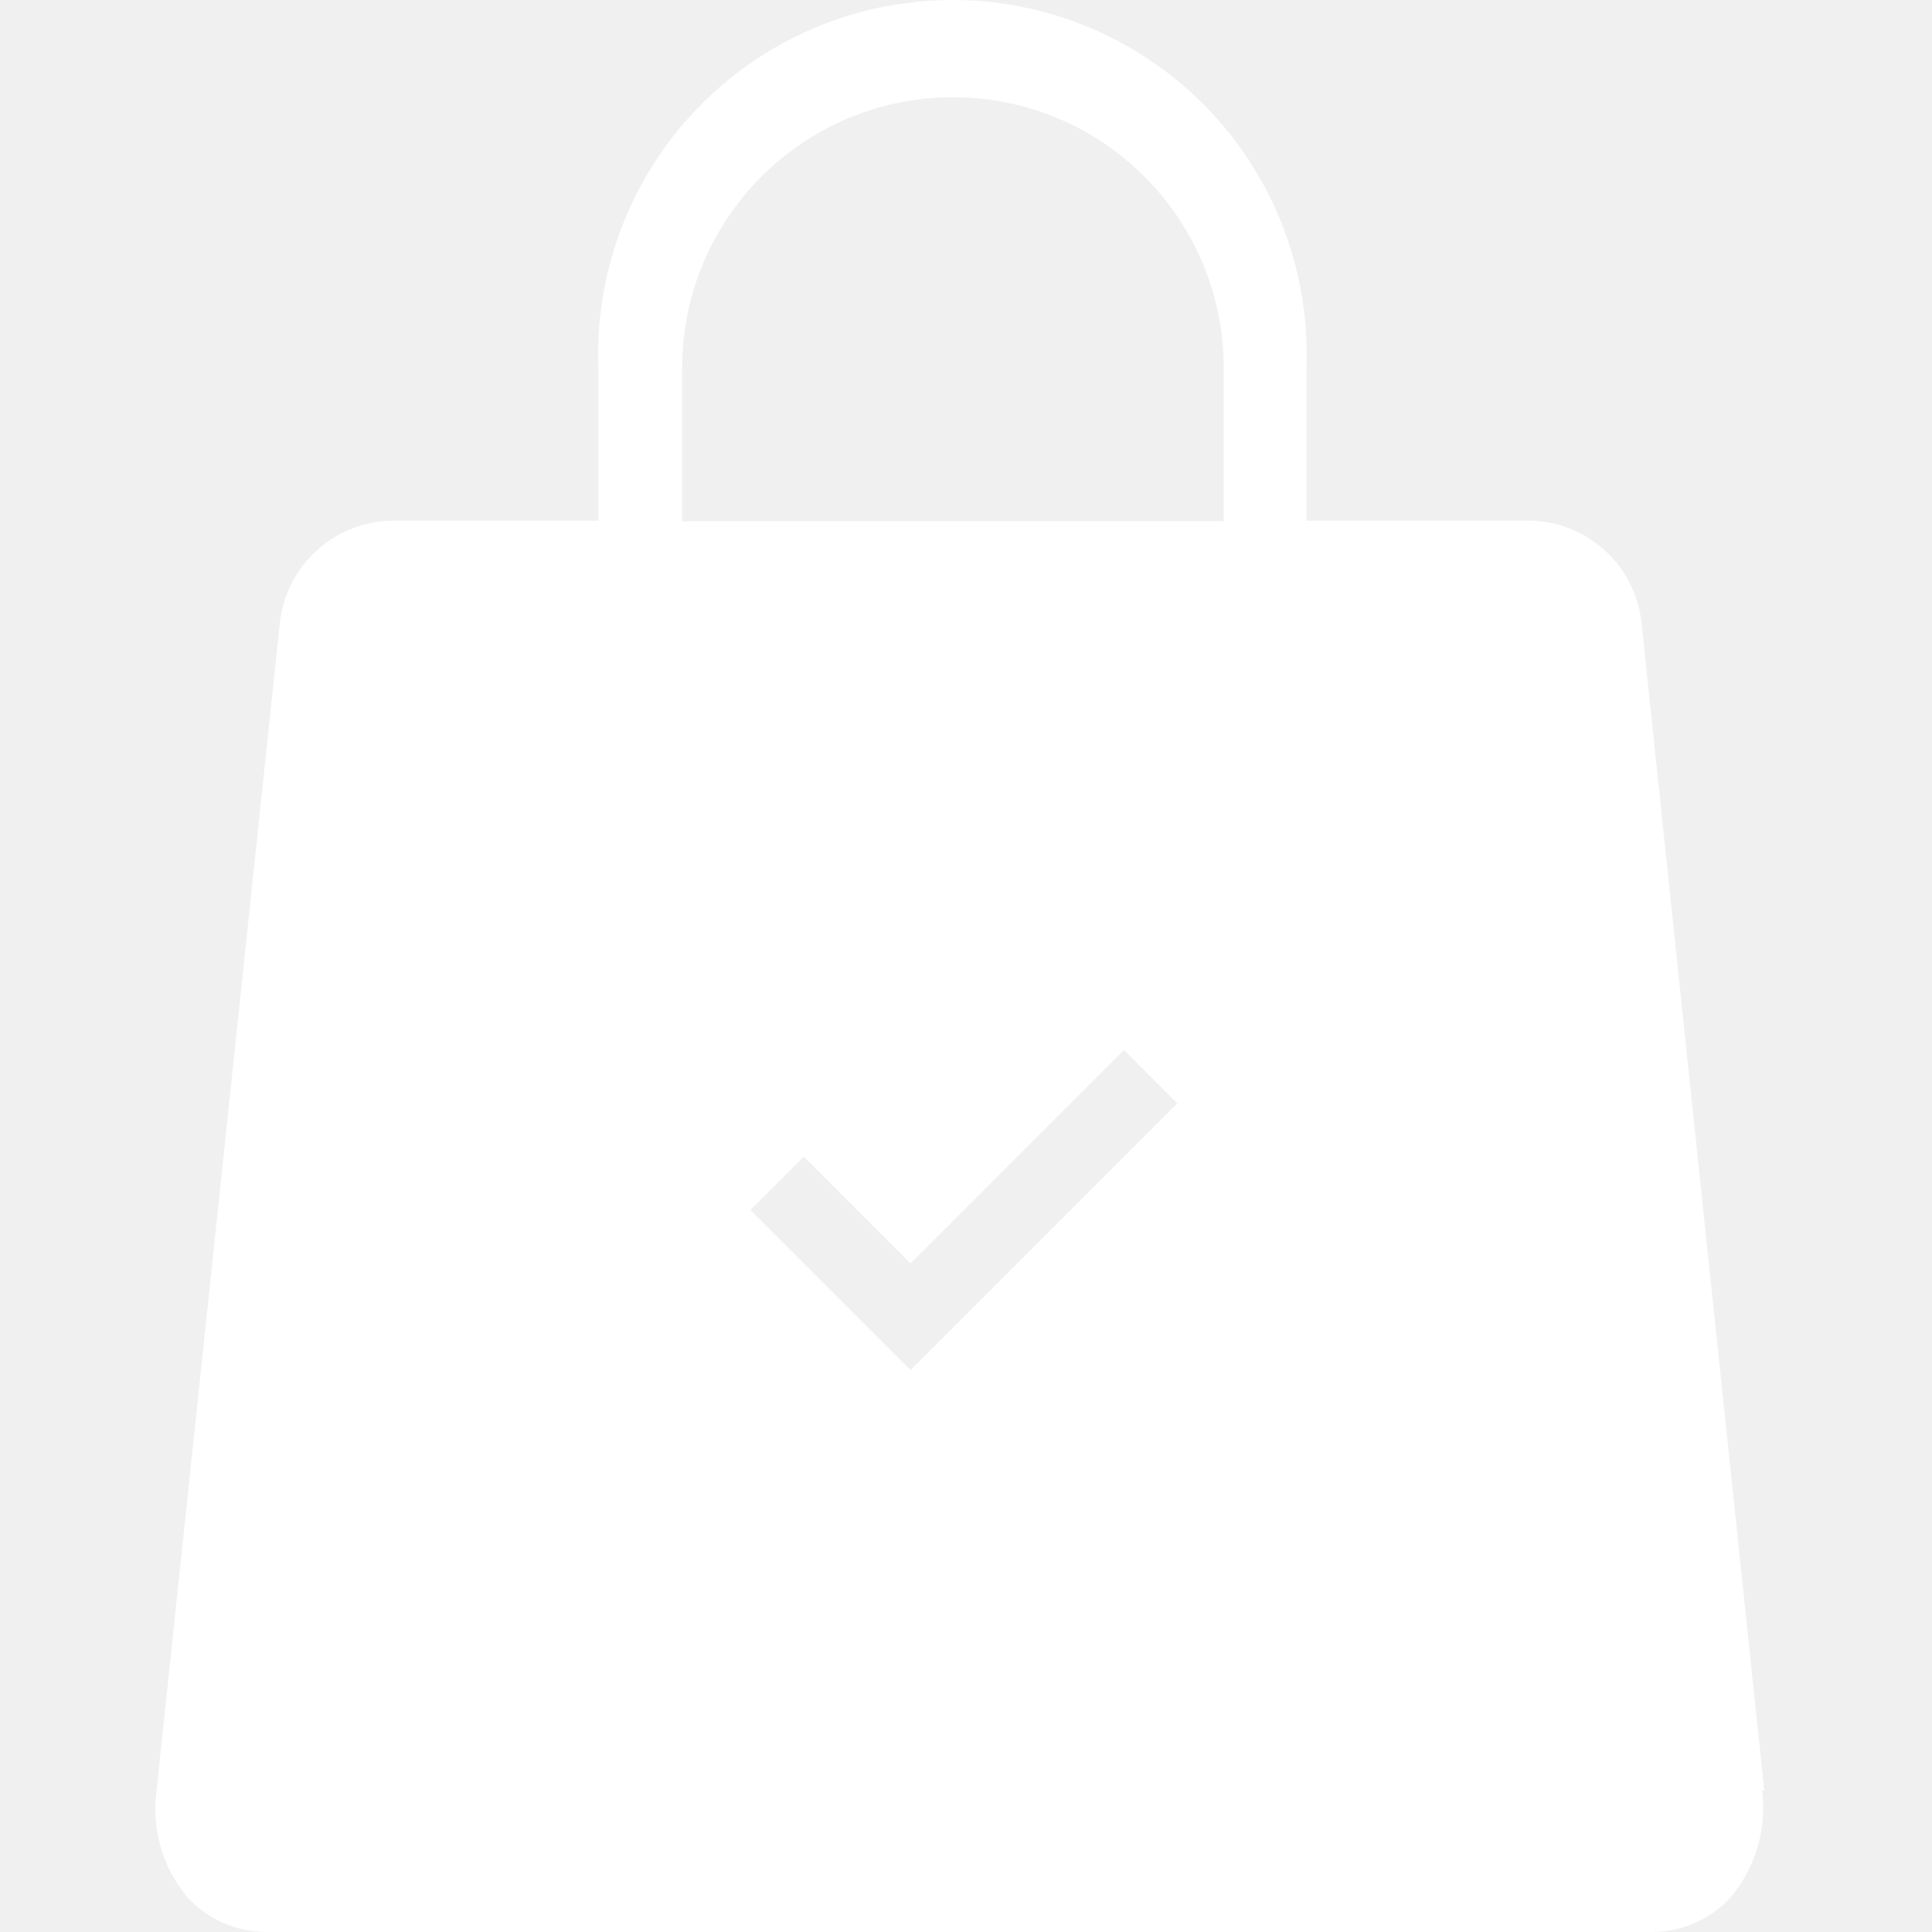
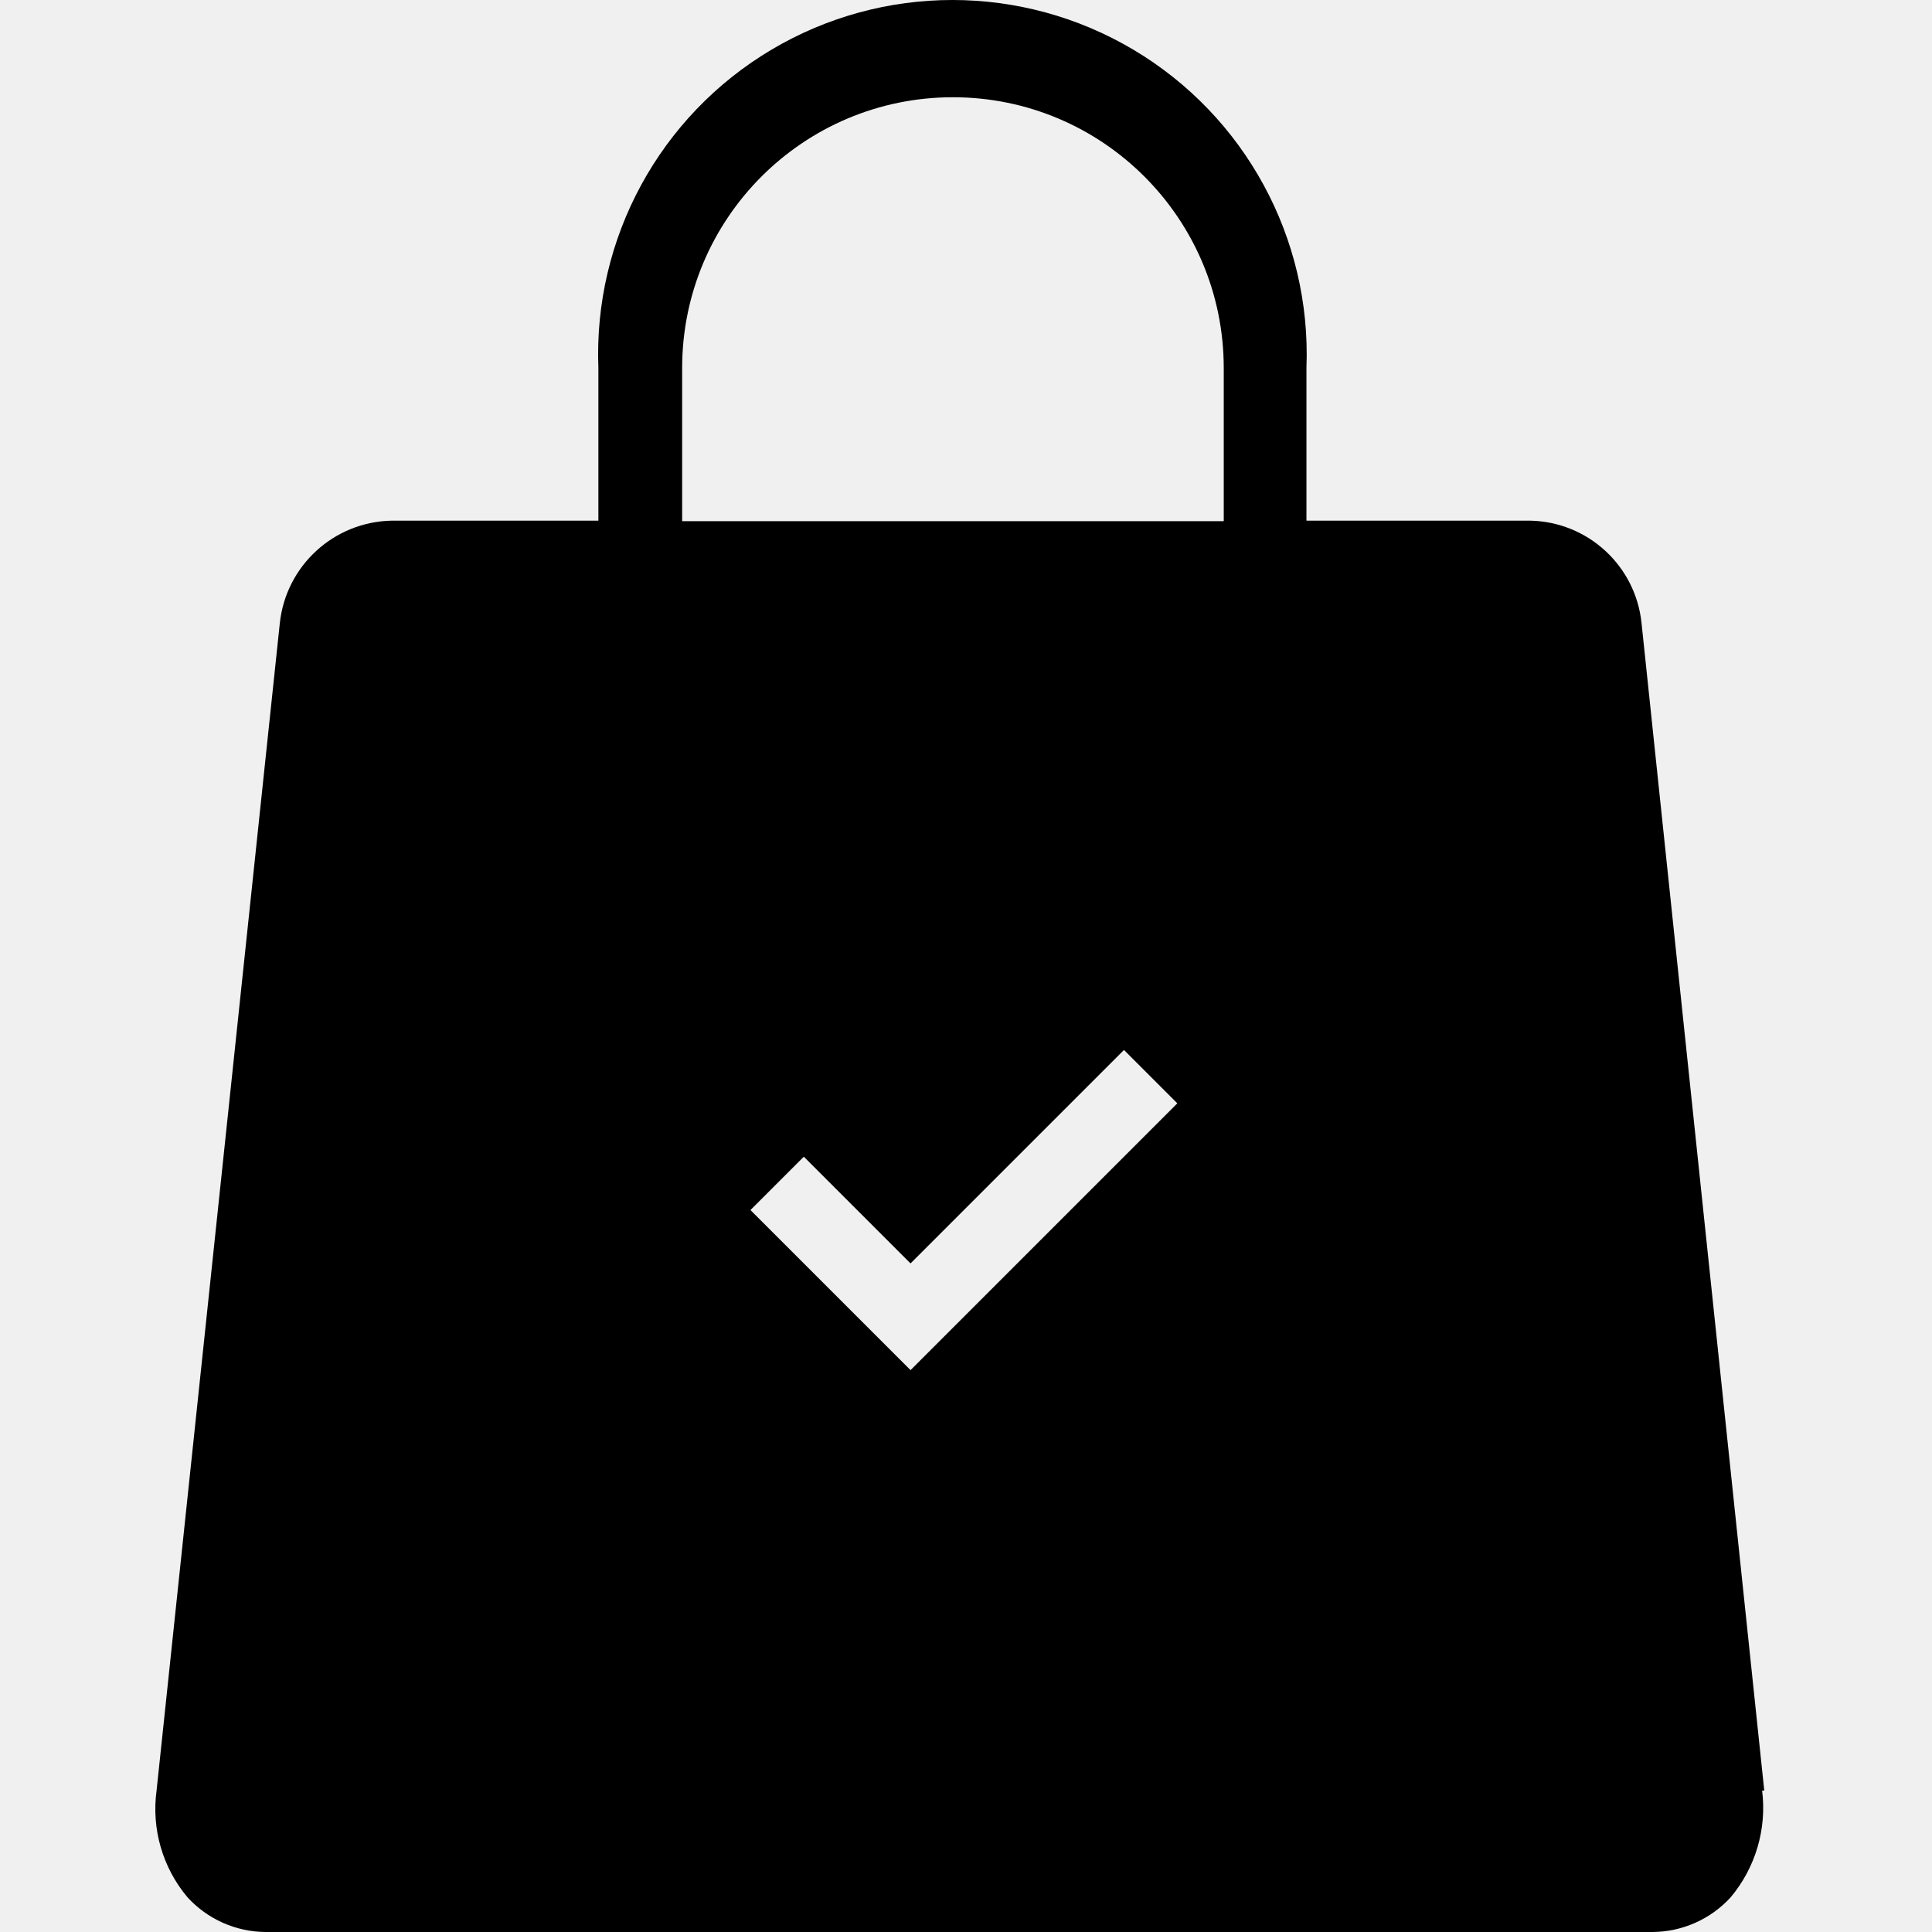
<svg xmlns="http://www.w3.org/2000/svg" class="icon" width="200px" height="200.00px" viewBox="0 0 1024 1024" version="1.1">
-   <path fill="#ffffff" d="M935.099 949.054l-65.047-618.796a60.522 60.522 0 0 0-59.108-54.3h-118.499V195.074a187.788 187.788 0 1 0-375.293 0V275.959H207.703a60.805 60.805 0 0 0-59.391 54.3L82.982 949.054a72.683 72.683 0 0 0 16.403 56.563 56.563 56.563 0 0 0 41.291 18.383h735.315a56.563 56.563 0 0 0 41.291-18.383 73.814 73.814 0 0 0 16.686-56.563z m-452.501-222.857l-28.281-28.281-56.563-56.563 28.281-28.281 56.563 56.563 113.125-113.125 28.281 28.281zM648.609 276.242H361.553V195.074a143.104 143.104 0 1 1 287.056 0z" />
+   <path d="M935.099 949.054l-65.047-618.796a60.522 60.522 0 0 0-59.108-54.3h-118.499V195.074a187.788 187.788 0 1 0-375.293 0V275.959H207.703a60.805 60.805 0 0 0-59.391 54.3L82.982 949.054a72.683 72.683 0 0 0 16.403 56.563 56.563 56.563 0 0 0 41.291 18.383h735.315a56.563 56.563 0 0 0 41.291-18.383 73.814 73.814 0 0 0 16.686-56.563z m-452.501-222.857l-28.281-28.281-56.563-56.563 28.281-28.281 56.563 56.563 113.125-113.125 28.281 28.281zM648.609 276.242H361.553V195.074a143.104 143.104 0 1 1 287.056 0z" />
</svg>
